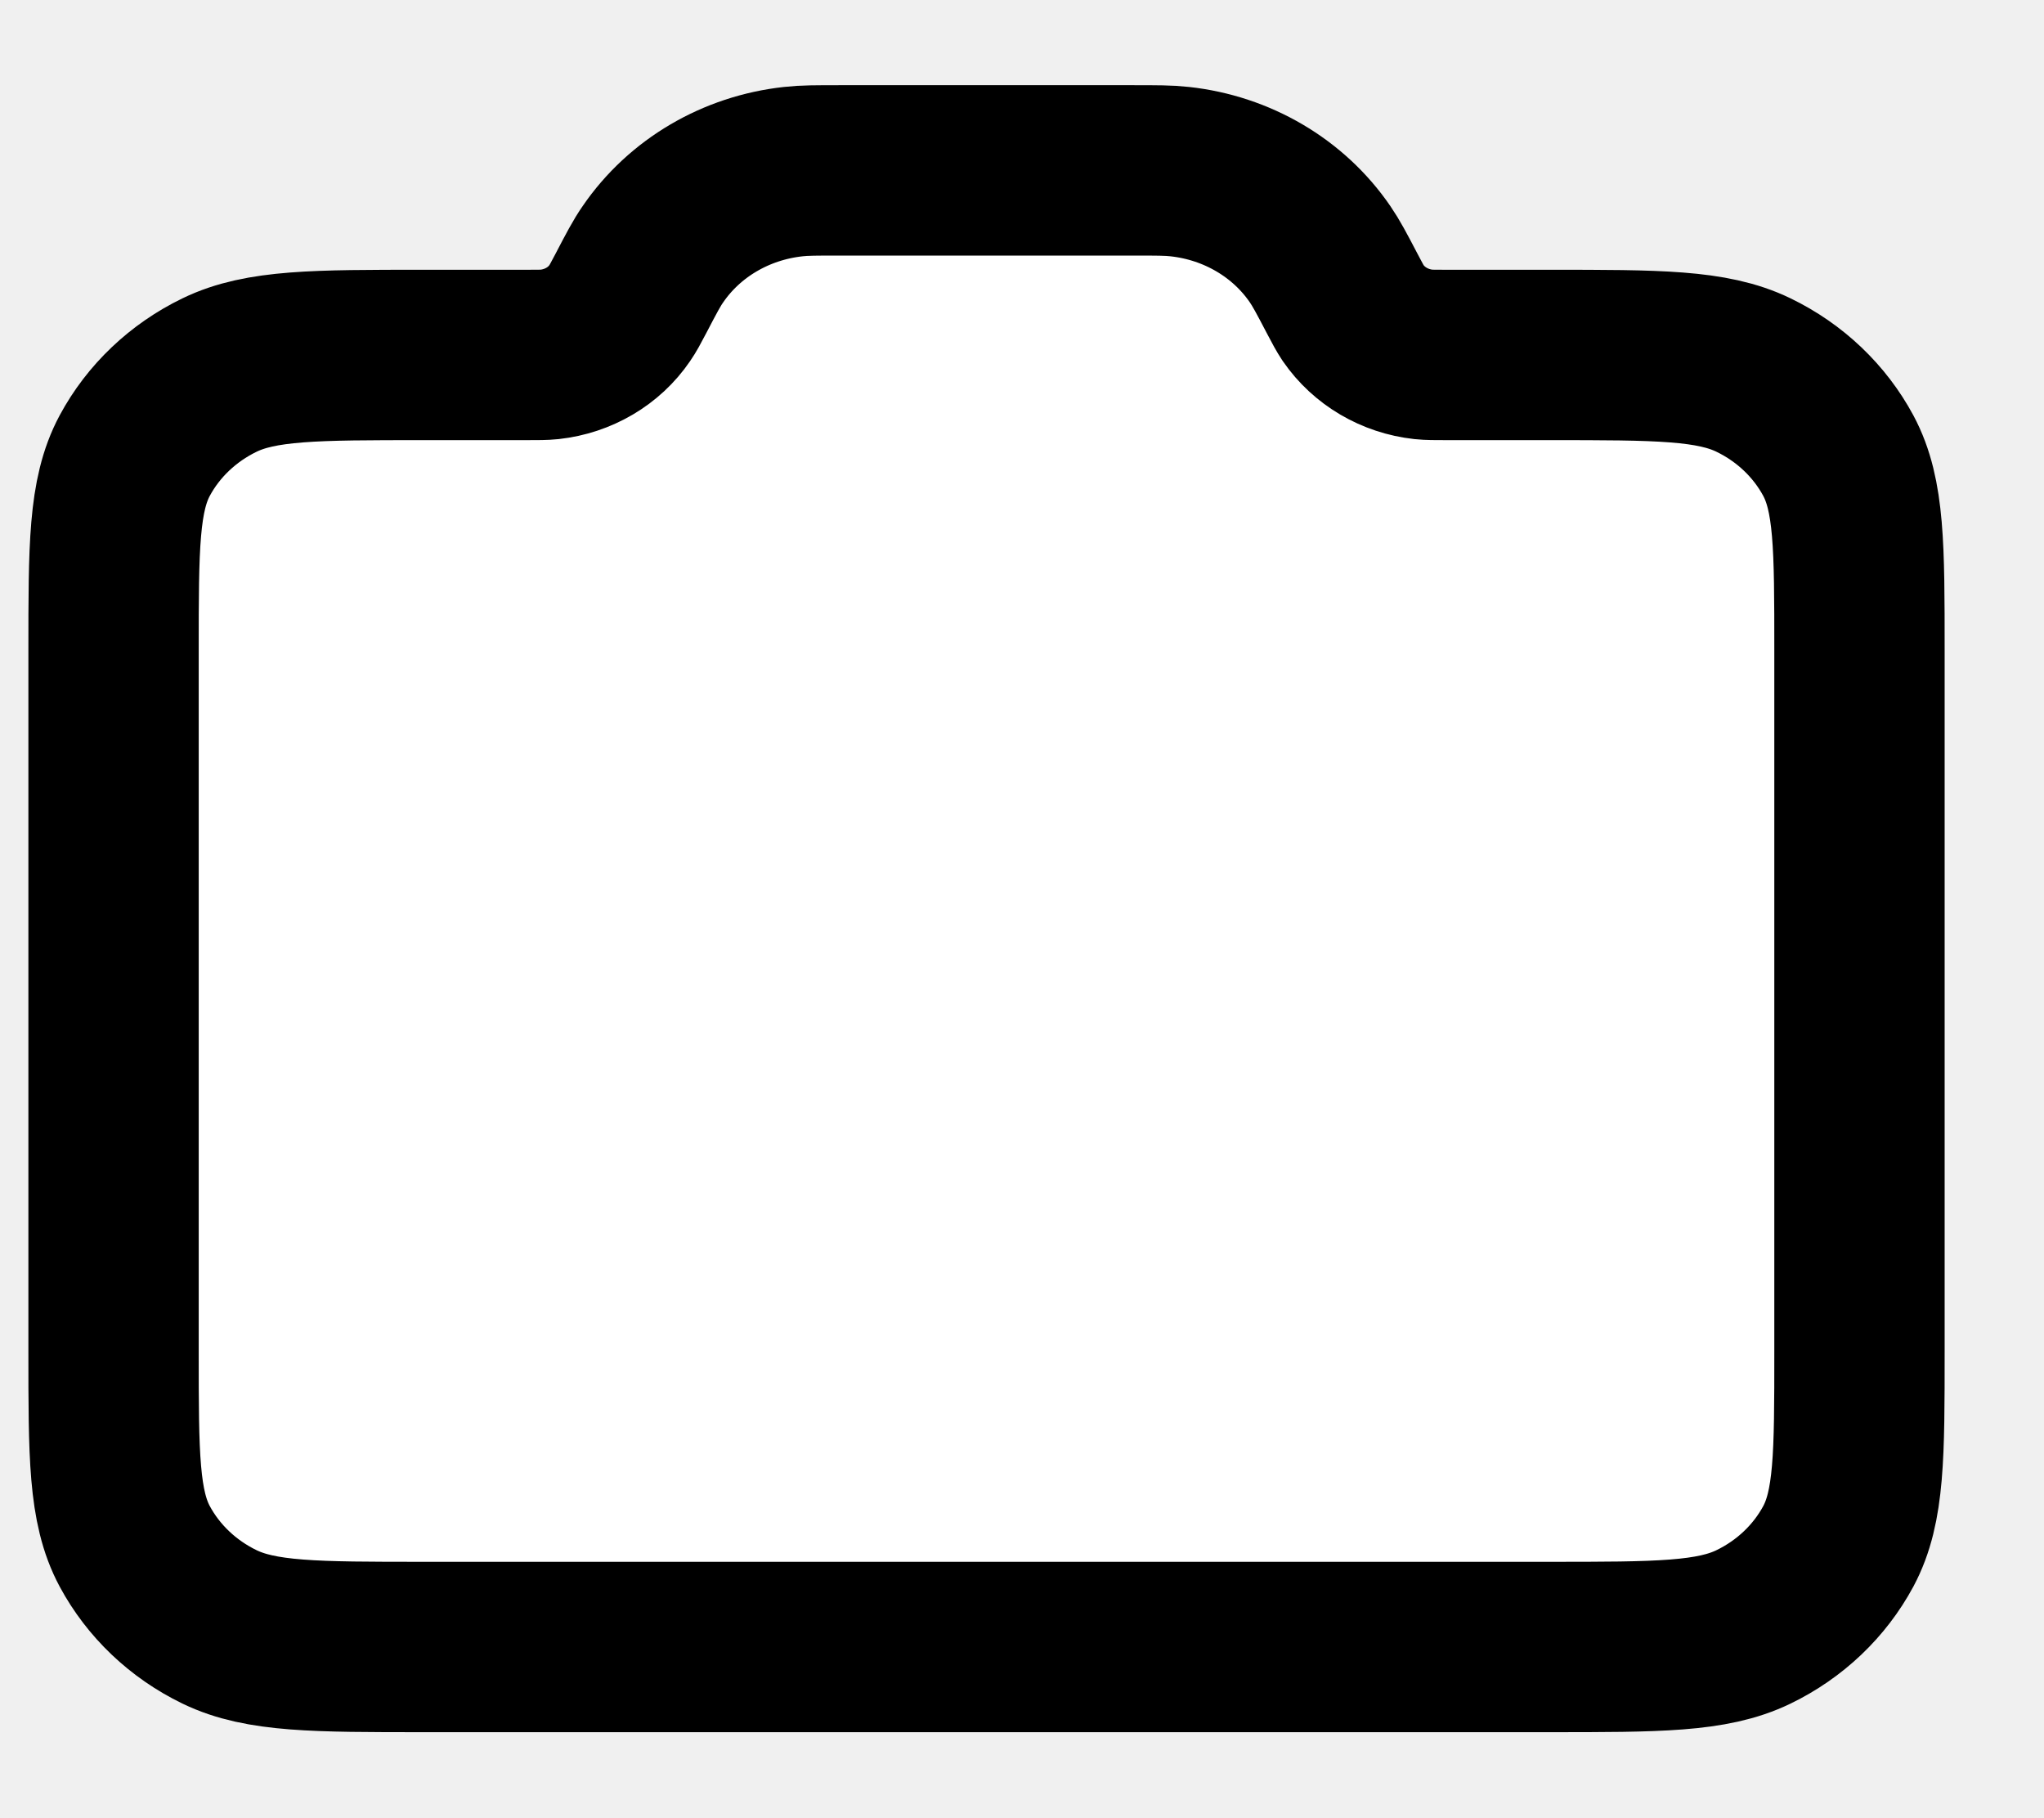
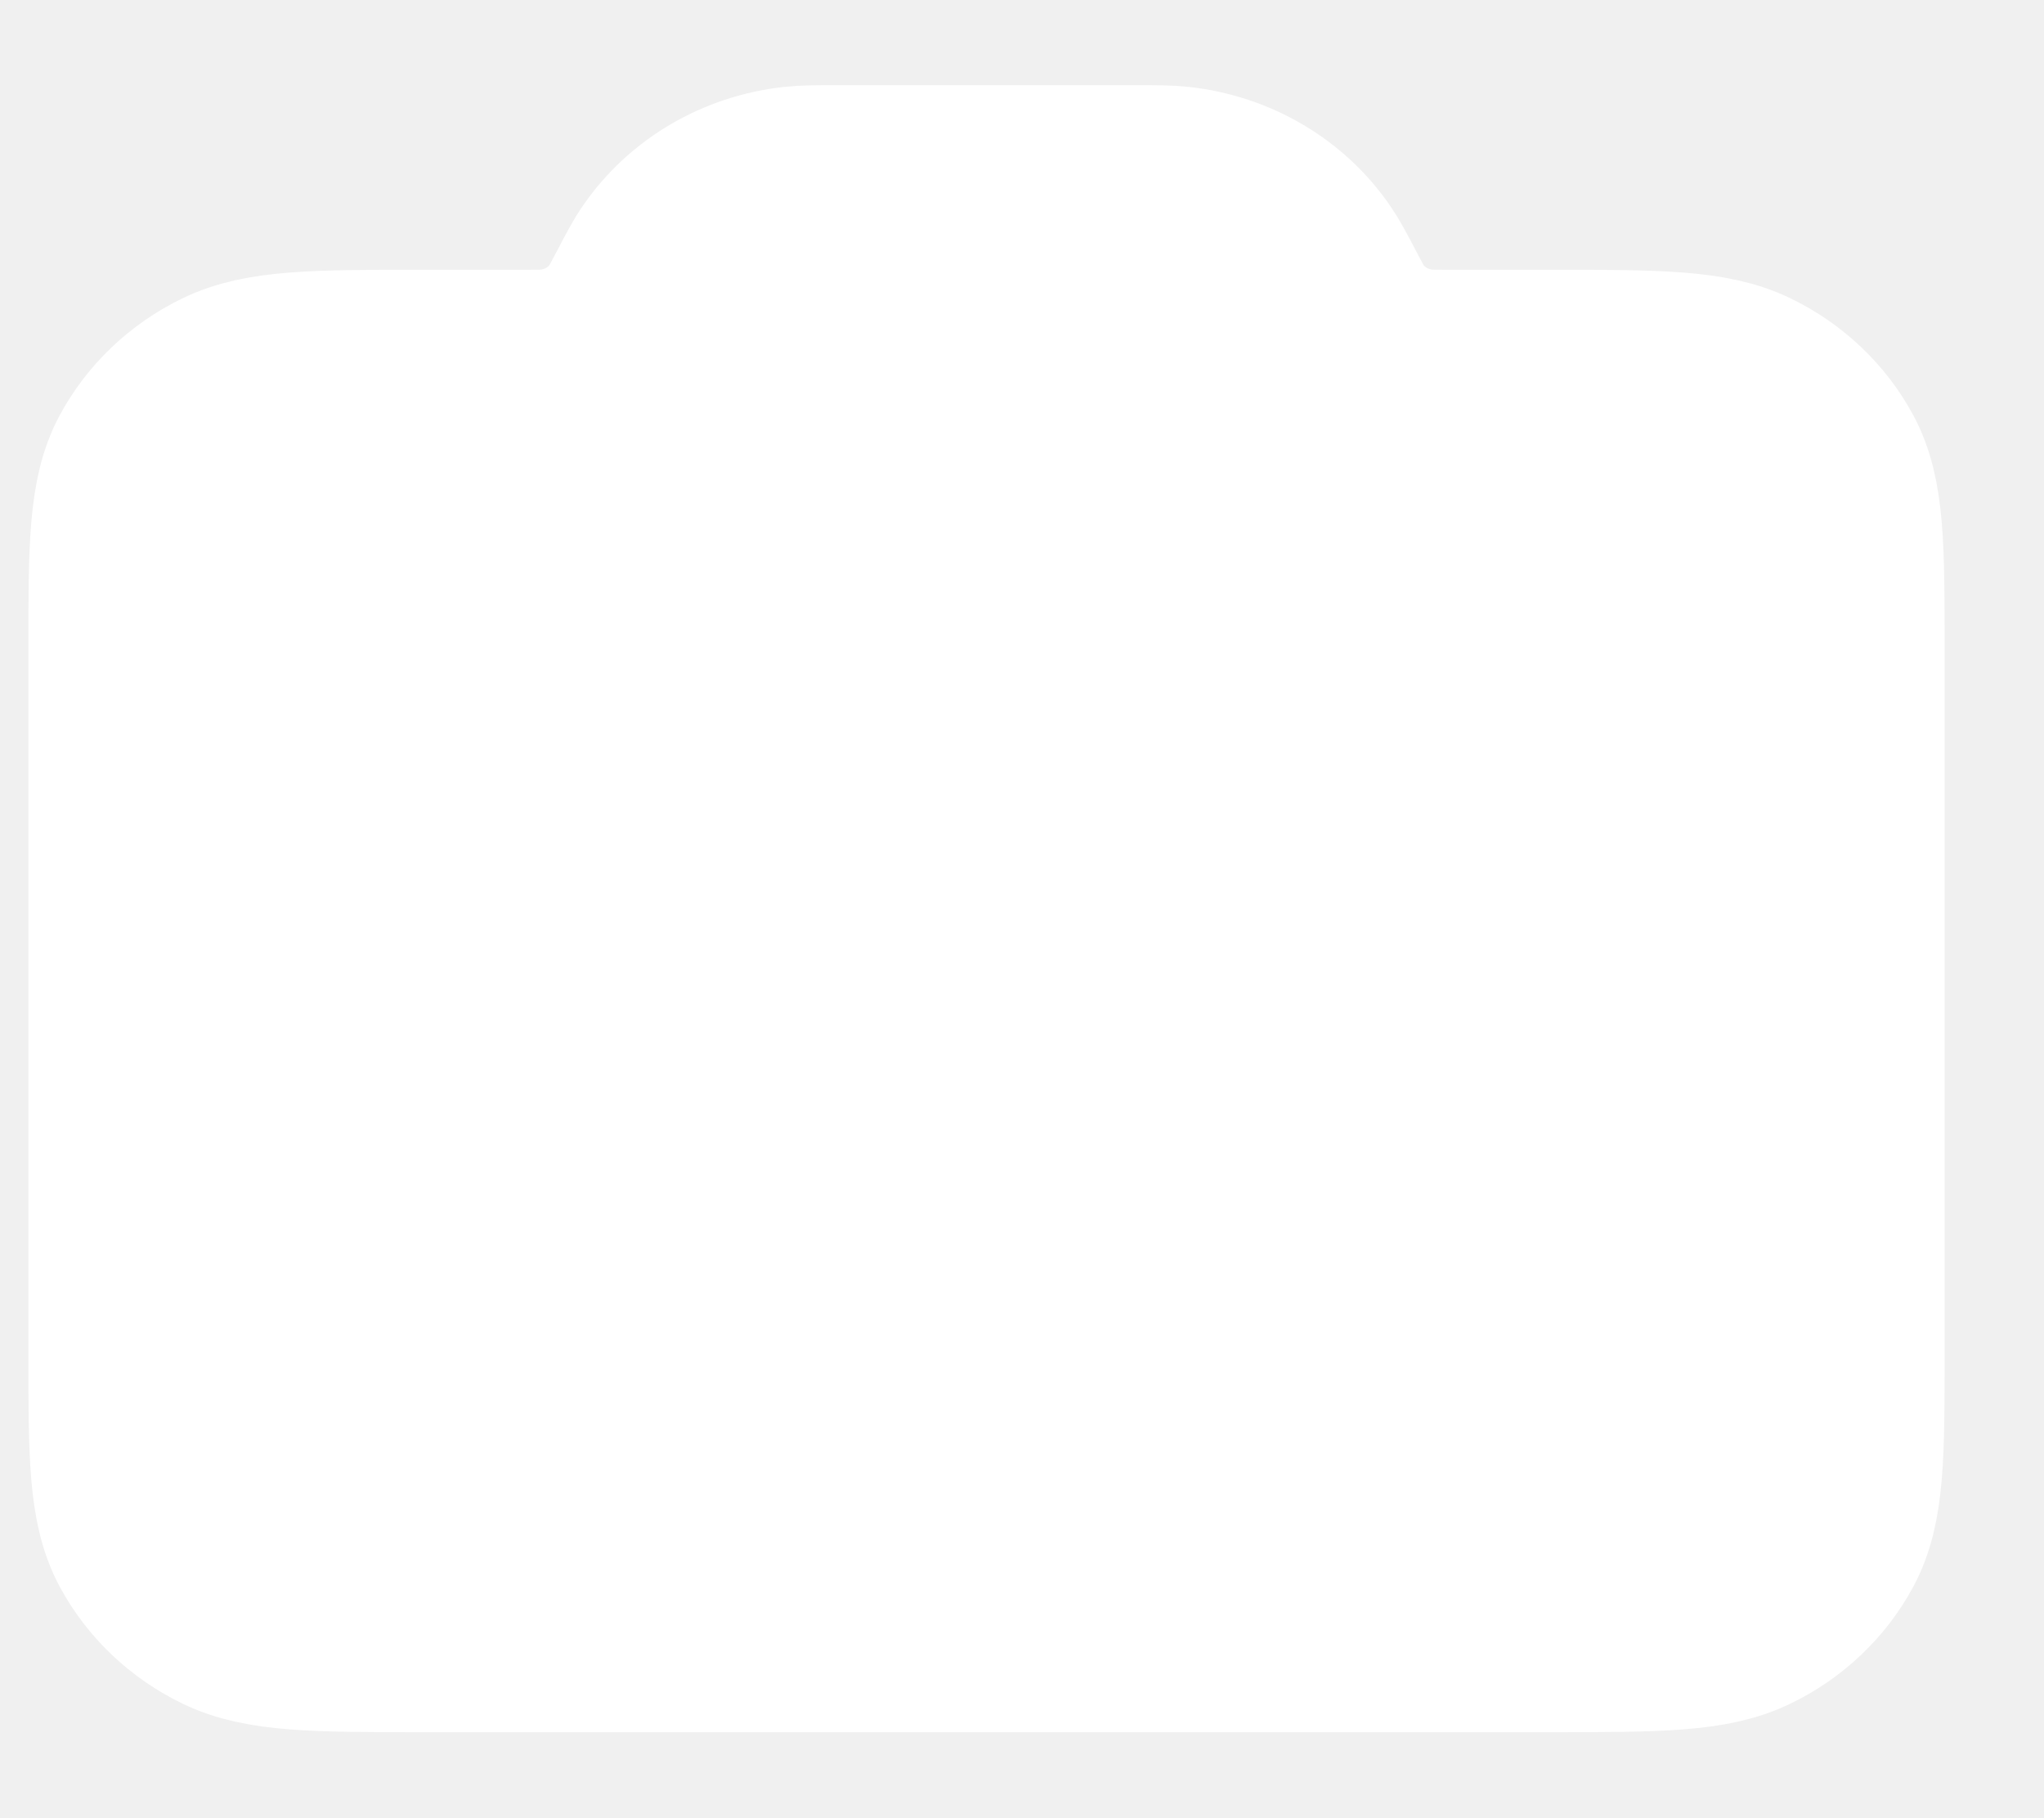
<svg xmlns="http://www.w3.org/2000/svg" width="18" height="16" viewBox="0 0 18 16" fill="#FFFFFF">
-   <path d="M8.688 11.25C10.103 11.25 11.25 10.159 11.25 8.812C11.25 7.466 10.103 6.375 8.688 6.375C7.272 6.375 6.125 7.466 6.125 8.812C6.125 10.159 7.272 11.25 8.688 11.25Z" stroke="black" stroke-width="1.5" stroke-linecap="round" stroke-linejoin="round" />
-   <path d="M1 11.9V5.725C1 4.815 1 4.36 1.186 4.012C1.35 3.707 1.611 3.458 1.933 3.302C2.298 3.125 2.777 3.125 3.733 3.125H4.634C4.739 3.125 4.792 3.125 4.84 3.12C5.093 3.092 5.32 2.959 5.458 2.756C5.485 2.717 5.509 2.673 5.556 2.583C5.649 2.405 5.696 2.315 5.75 2.238C6.028 1.832 6.481 1.566 6.986 1.511C7.083 1.5 7.188 1.5 7.398 1.5H9.977C10.187 1.5 10.292 1.5 10.389 1.511C10.894 1.566 11.347 1.832 11.625 2.238C11.678 2.315 11.726 2.405 11.819 2.583C11.866 2.673 11.89 2.717 11.916 2.756C12.056 2.959 12.282 3.092 12.535 3.12C12.583 3.125 12.636 3.125 12.741 3.125H13.642C14.598 3.125 15.077 3.125 15.442 3.302C15.764 3.458 16.025 3.707 16.189 4.012C16.375 4.36 16.375 4.815 16.375 5.725V11.9C16.375 12.81 16.375 13.265 16.189 13.613C16.025 13.918 15.764 14.167 15.442 14.323C15.077 14.5 14.598 14.5 13.642 14.5H3.733C2.777 14.5 2.298 14.5 1.933 14.323C1.611 14.167 1.35 13.918 1.186 13.613C1 13.265 1 12.81 1 11.9Z" stroke="black" stroke-width="1.5" stroke-linecap="round" stroke-linejoin="round" />
+   <path d="M8.688 11.25C10.103 11.25 11.25 10.159 11.25 8.812C11.25 7.466 10.103 6.375 8.688 6.375C7.272 6.375 6.125 7.466 6.125 8.812C6.125 10.159 7.272 11.25 8.688 11.25Z" stroke="white" stroke-width="1.5" stroke-linecap="round" stroke-linejoin="round" />
+   <path d="M1 11.9V5.725C1 4.815 1 4.36 1.186 4.012C1.35 3.707 1.611 3.458 1.933 3.302C2.298 3.125 2.777 3.125 3.733 3.125H4.634C4.739 3.125 4.792 3.125 4.84 3.12C5.093 3.092 5.32 2.959 5.458 2.756C5.485 2.717 5.509 2.673 5.556 2.583C5.649 2.405 5.696 2.315 5.75 2.238C6.028 1.832 6.481 1.566 6.986 1.511C7.083 1.5 7.188 1.5 7.398 1.5H9.977C10.187 1.5 10.292 1.5 10.389 1.511C10.894 1.566 11.347 1.832 11.625 2.238C11.678 2.315 11.726 2.405 11.819 2.583C11.866 2.673 11.89 2.717 11.916 2.756C12.056 2.959 12.282 3.092 12.535 3.12C12.583 3.125 12.636 3.125 12.741 3.125H13.642C14.598 3.125 15.077 3.125 15.442 3.302C15.764 3.458 16.025 3.707 16.189 4.012C16.375 4.36 16.375 4.815 16.375 5.725V11.9C16.375 12.81 16.375 13.265 16.189 13.613C16.025 13.918 15.764 14.167 15.442 14.323C15.077 14.5 14.598 14.5 13.642 14.5H3.733C2.777 14.5 2.298 14.5 1.933 14.323C1.611 14.167 1.35 13.918 1.186 13.613C1 13.265 1 12.81 1 11.9Z" stroke="white" stroke-width="1.5" stroke-linecap="round" stroke-linejoin="round" />
</svg>
